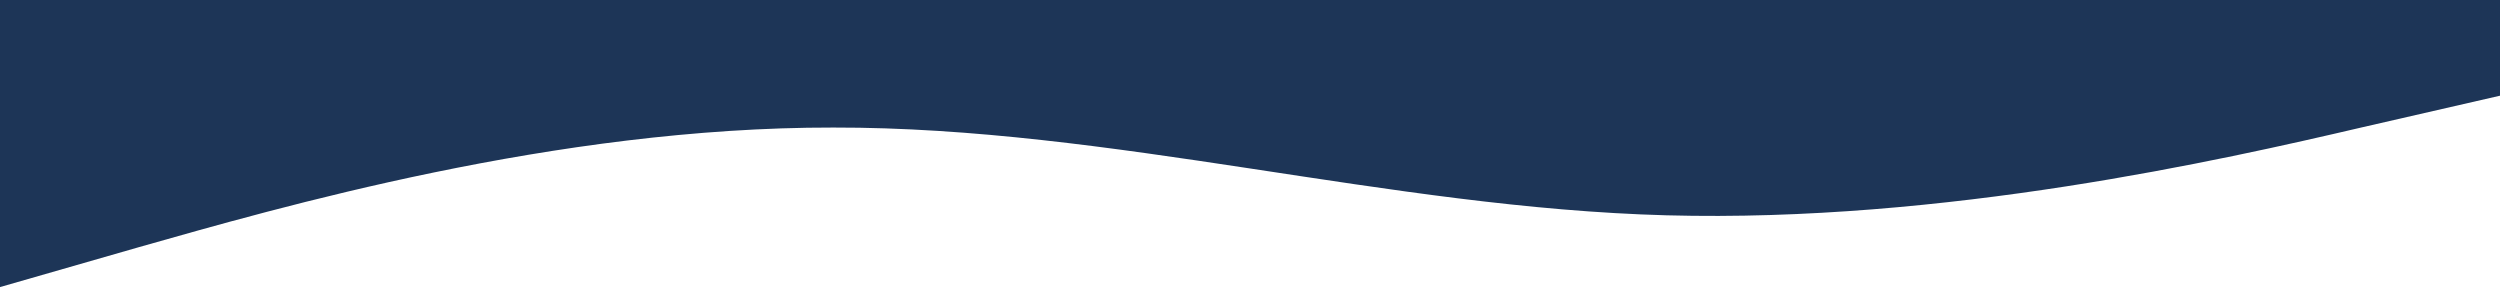
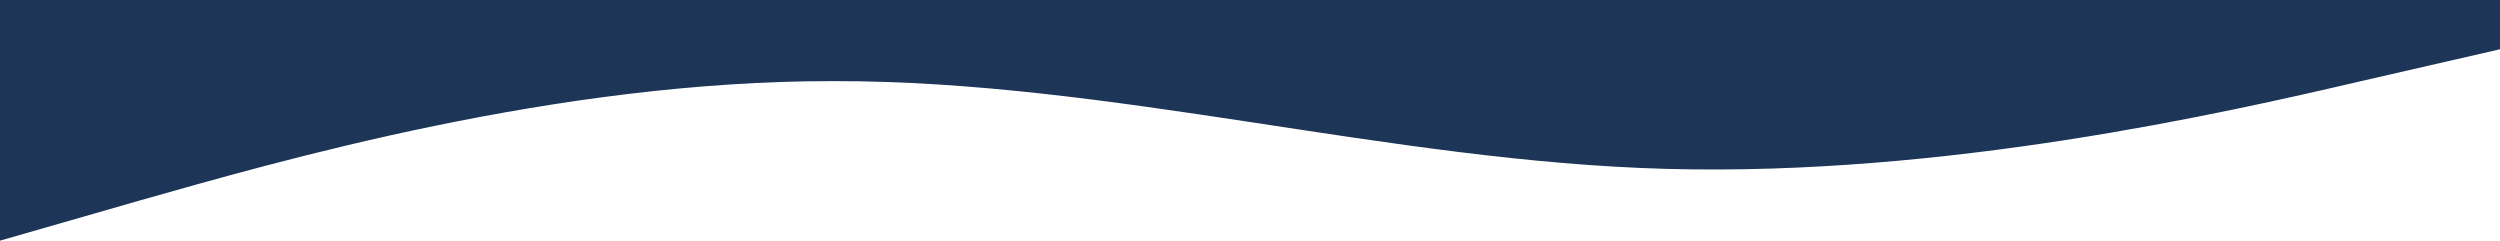
- <svg xmlns="http://www.w3.org/2000/svg" width="1920" height="220.483" viewBox="0 0 1920 220.483">
-   <path id="wave" d="M0,274.988l106.667-24.46c106.667-24.919,320-73.15,533.333-67.408s426.667,67.752,640,67.408c213.333.344,426.667-61.666,533.333-91.868L1920,128V348.483H0Z" transform="translate(1920 348.483) rotate(-180)" fill="#1d3557" />
+ <svg xmlns="http://www.w3.org/2000/svg" width="100%" height="100%" viewBox="0 0 1920 184.828" preserveAspectRatio="none">
+   <path id="wave" d="M0,274.988l106.667-24.46c106.667-24.919,320-73.15,533.333-67.408s426.667,67.752,640,67.408c213.333.344,426.667-61.666,533.333-91.868L1920,128V312.828H0Z" transform="translate(1920 312.828) rotate(-180)" fill="#1d3557" />
</svg>
